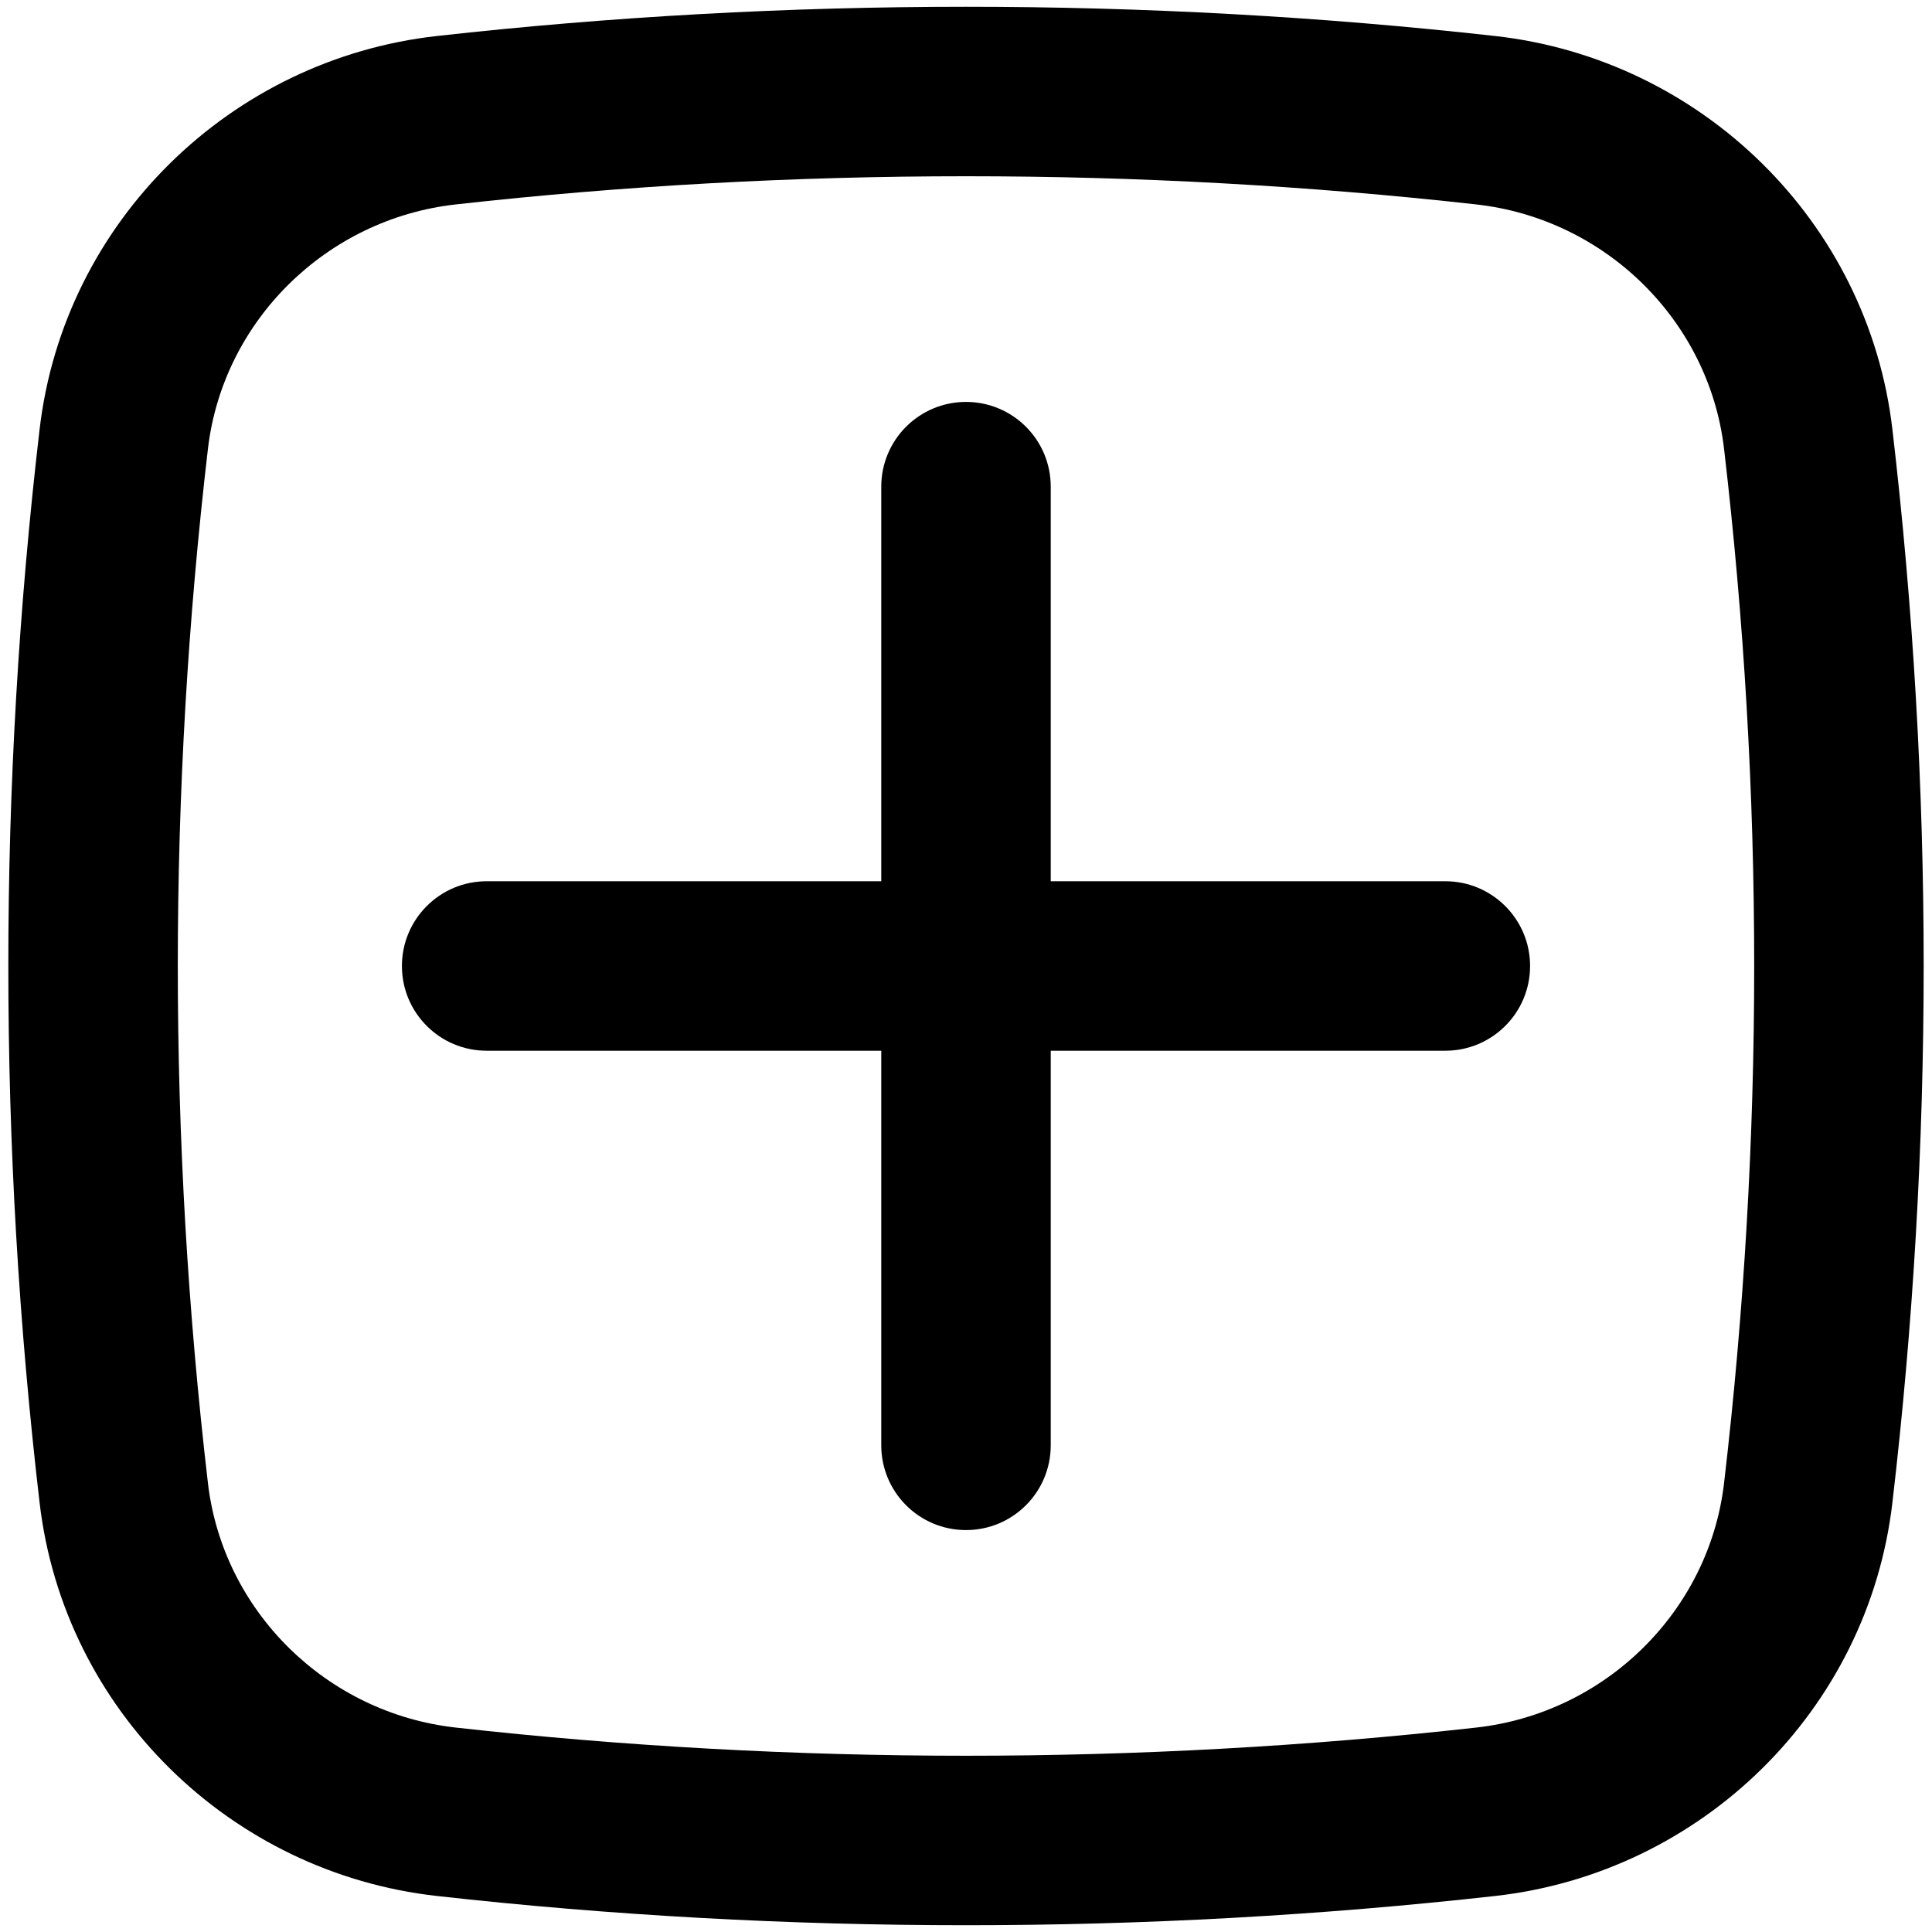
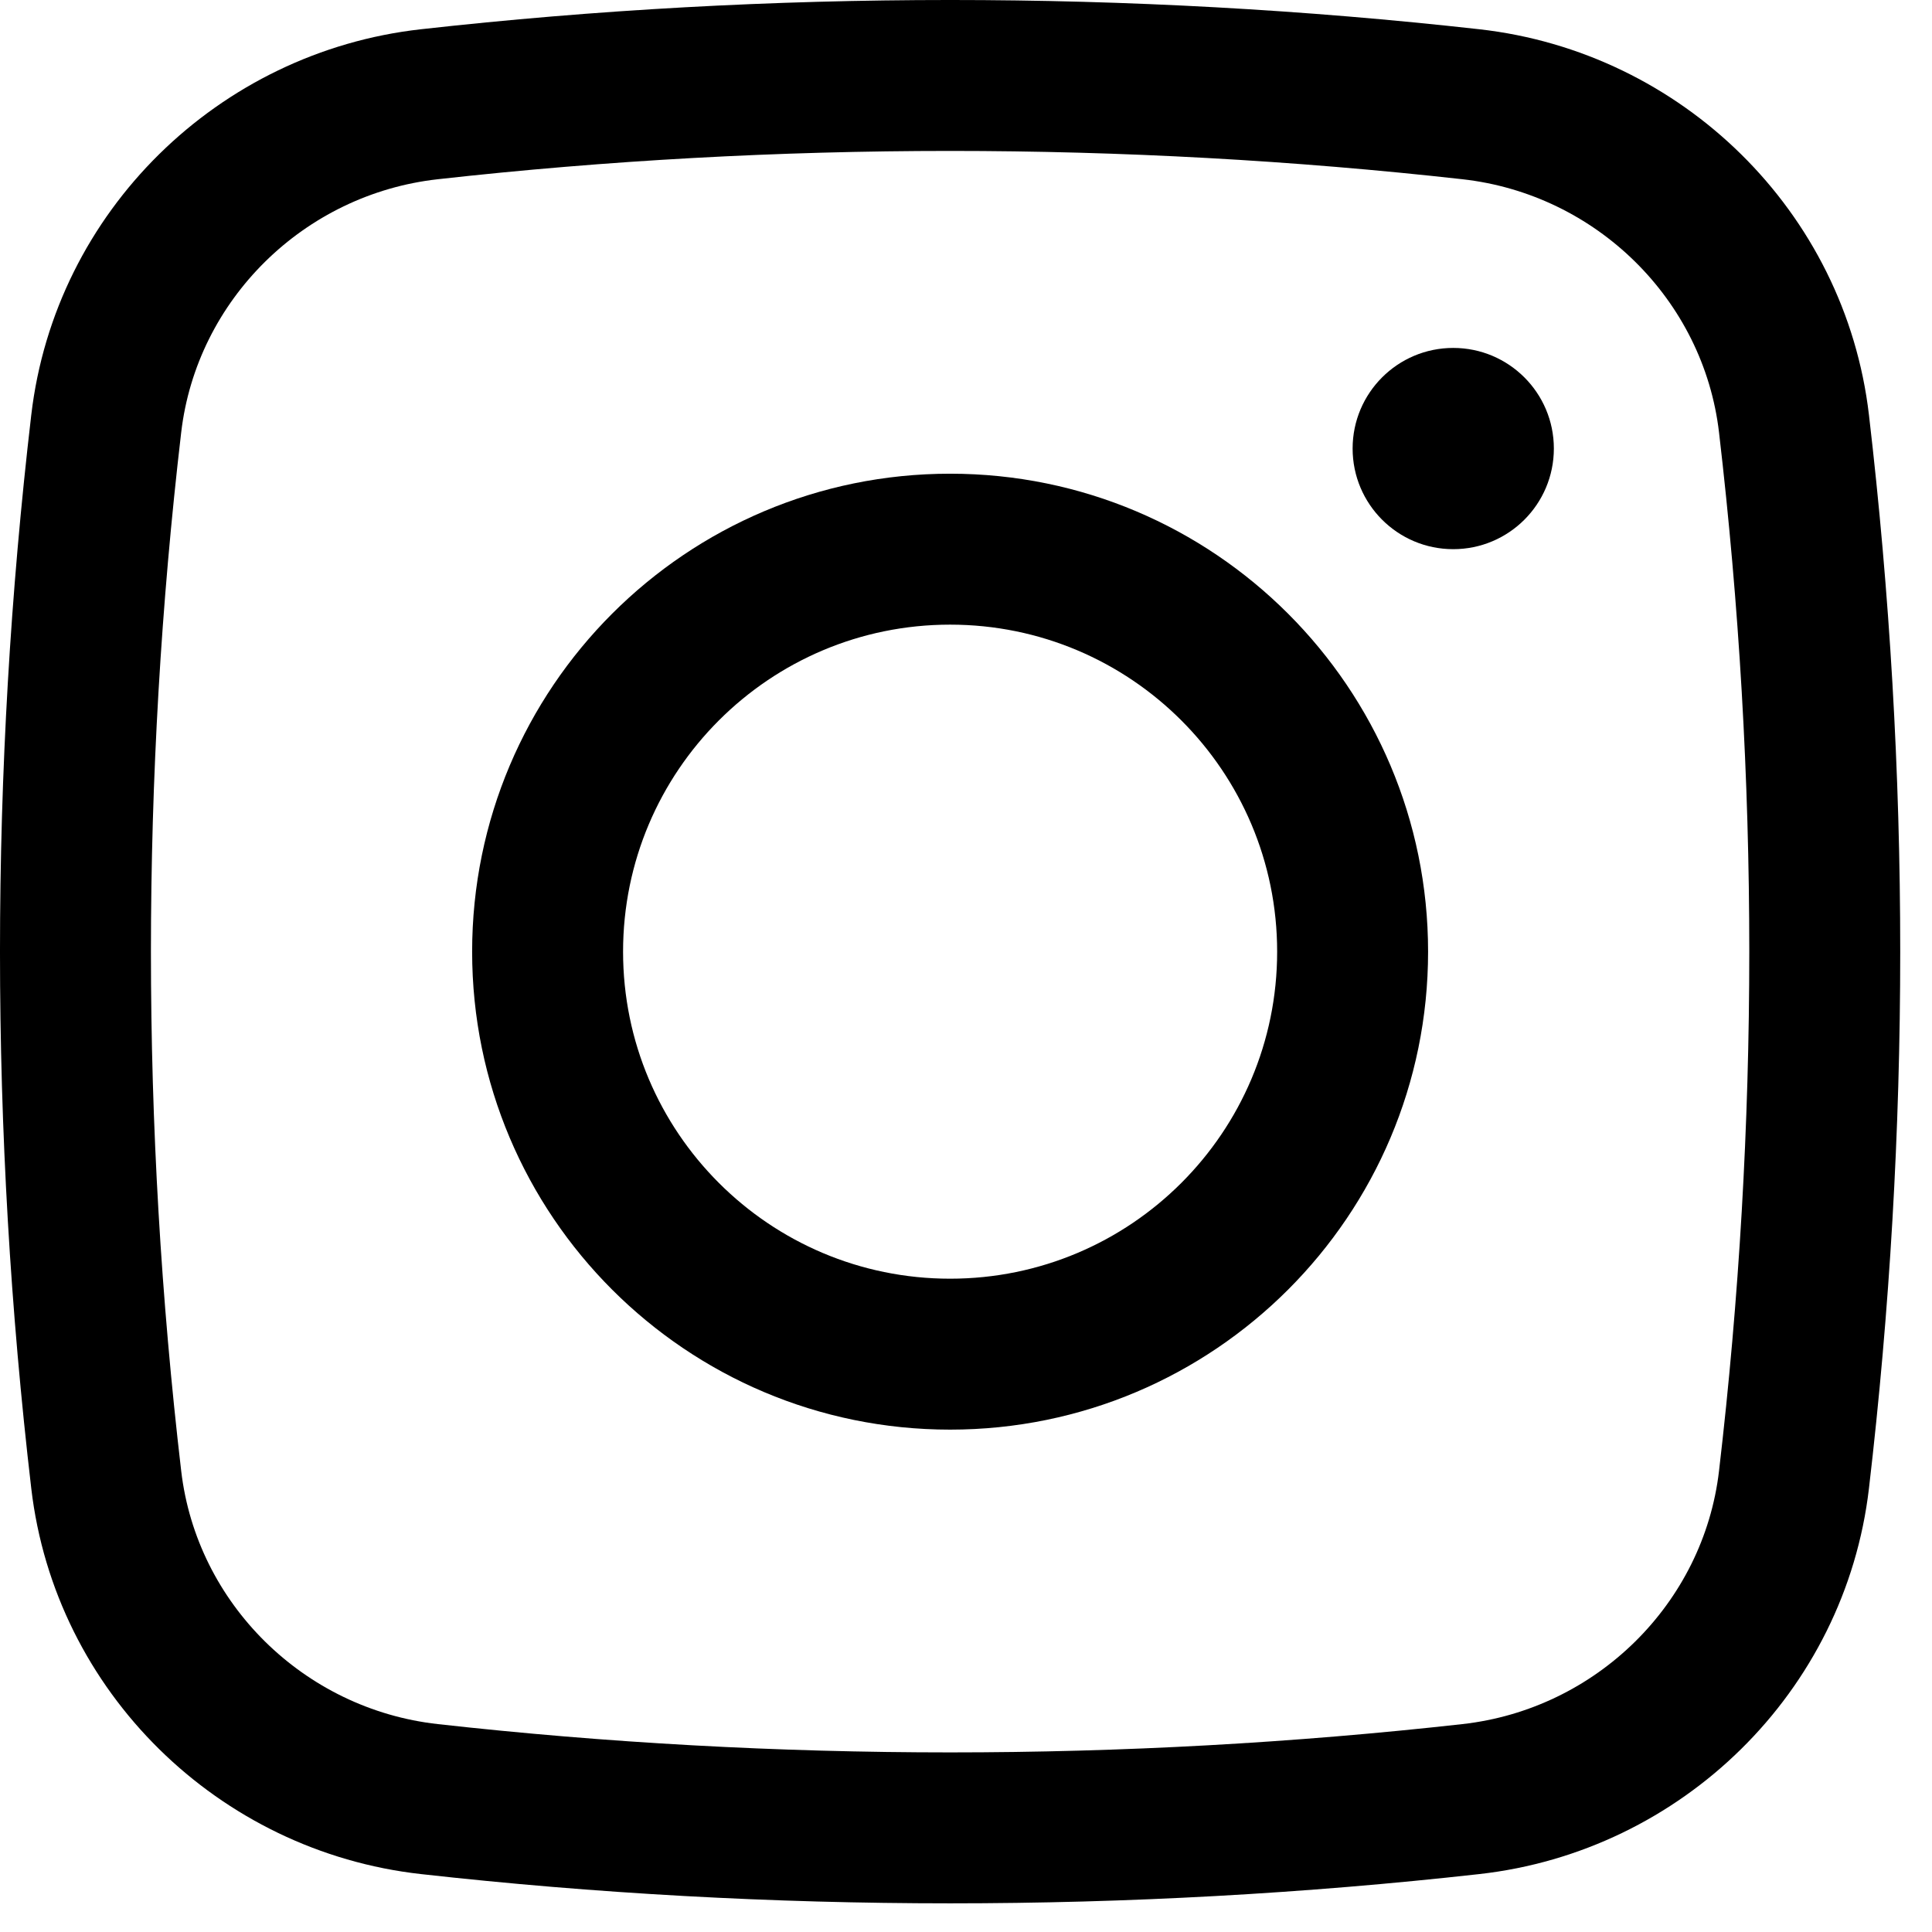
- <svg xmlns="http://www.w3.org/2000/svg" width="228" height="228" viewBox="0 0 228 228" fill="none">
-   <path d="M47.432,113.999C47.432,108.477 51.909,103.999 57.432,103.999L104,103.999L104,57.431C104,51.908 108.477,47.431 114,47.431C119.523,47.431 124,51.908 124,57.431L124,103.999L170.569,103.999C176.092,103.999 180.569,108.477 180.569,113.999C180.569,119.522 176.092,123.999 170.569,123.999L124,123.999L124,170.568C124,176.091 119.523,180.568 114,180.568C108.477,180.568 104,176.091 104,170.568L104,123.999L57.432,123.999C51.909,123.999 47.432,119.522 47.432,113.999Z" fill="#000000" />
-   <path d="M51.556,4.25C92.724,-0.351 135.276,-0.351 176.443,4.25C200.795,6.971 220.46,26.153 223.324,50.646C228.248,92.738 228.248,135.261 223.324,177.353C220.46,201.847 200.795,221.029 176.443,223.749C135.276,228.351 92.724,228.351 51.556,223.749C27.205,221.029 7.539,201.847 4.675,177.353C-0.248,135.261 -0.248,92.738 4.675,50.646C7.539,26.153 27.205,6.971 51.556,4.25ZM174.222,24.126C134.531,19.69 93.469,19.69 53.778,24.126C38.519,25.831 26.305,37.875 24.539,52.969C19.797,93.518 19.797,134.481 24.539,175.03C26.305,190.125 38.519,202.169 53.778,203.873C93.469,208.309 134.531,208.309 174.222,203.873C189.481,202.169 201.694,190.125 203.46,175.03C208.202,134.481 208.202,93.518 203.46,52.969C201.694,37.875 189.481,25.831 174.222,24.126Z" clip-rule="evenodd" fill-rule="evenodd" fill="#000000" />
+ <svg xmlns="http://www.w3.org/2000/svg" width="80" height="80" viewBox="0 0 80 80" fill="none">
+   <path d="M56.009,18.573C56.009,16.272 57.874,14.407 60.175,14.407C62.477,14.407 64.342,16.272 64.342,18.573C64.342,20.874 62.477,22.74 60.175,22.74C57.874,22.74 56.009,20.874 56.009,18.573Z" fill="#000000" />
+   <path d="M39.342,19.615C28.411,19.615 19.55,28.476 19.55,39.407C19.55,50.337 28.411,59.198 39.342,59.198C50.273,59.198 59.134,50.337 59.134,39.407C59.134,28.476 50.273,19.615 39.342,19.615ZM25.8,39.407C25.8,31.928 31.863,25.865 39.342,25.865C46.821,25.865 52.884,31.928 52.884,39.407C52.884,46.885 46.821,52.948 39.342,52.948C31.863,52.948 25.8,46.885 25.8,39.407Z" clip-rule="evenodd" fill-rule="evenodd" fill="#000000" />
+   <path d="M61.251,1.211C46.807,-0.404 31.877,-0.404 17.433,1.211C9.049,2.148 2.281,8.752 1.295,17.179C-0.432,31.947 -0.432,46.866 1.295,61.634C2.281,70.061 9.049,76.665 17.433,77.602C31.877,79.217 46.807,79.217 61.251,77.602C69.635,76.665 76.403,70.061 77.389,61.634C79.116,46.866 79.116,31.947 77.389,17.179C76.403,8.752 69.635,2.148 61.251,1.211ZM18.127,7.422C32.11,5.859 46.574,5.859 60.557,7.422C66.099,8.041 70.539,12.415 71.181,17.905C72.852,32.191 72.852,46.622 71.181,60.908C70.539,66.398 66.099,70.772 60.557,71.391C46.574,72.954 32.11,72.954 18.127,71.391C12.585,70.772 8.145,66.398 7.503,60.908C5.832,46.622 5.832,32.191 7.503,17.905C8.145,12.415 12.585,8.041 18.127,7.422Z" clip-rule="evenodd" fill-rule="evenodd" fill="#000000" />
</svg>
